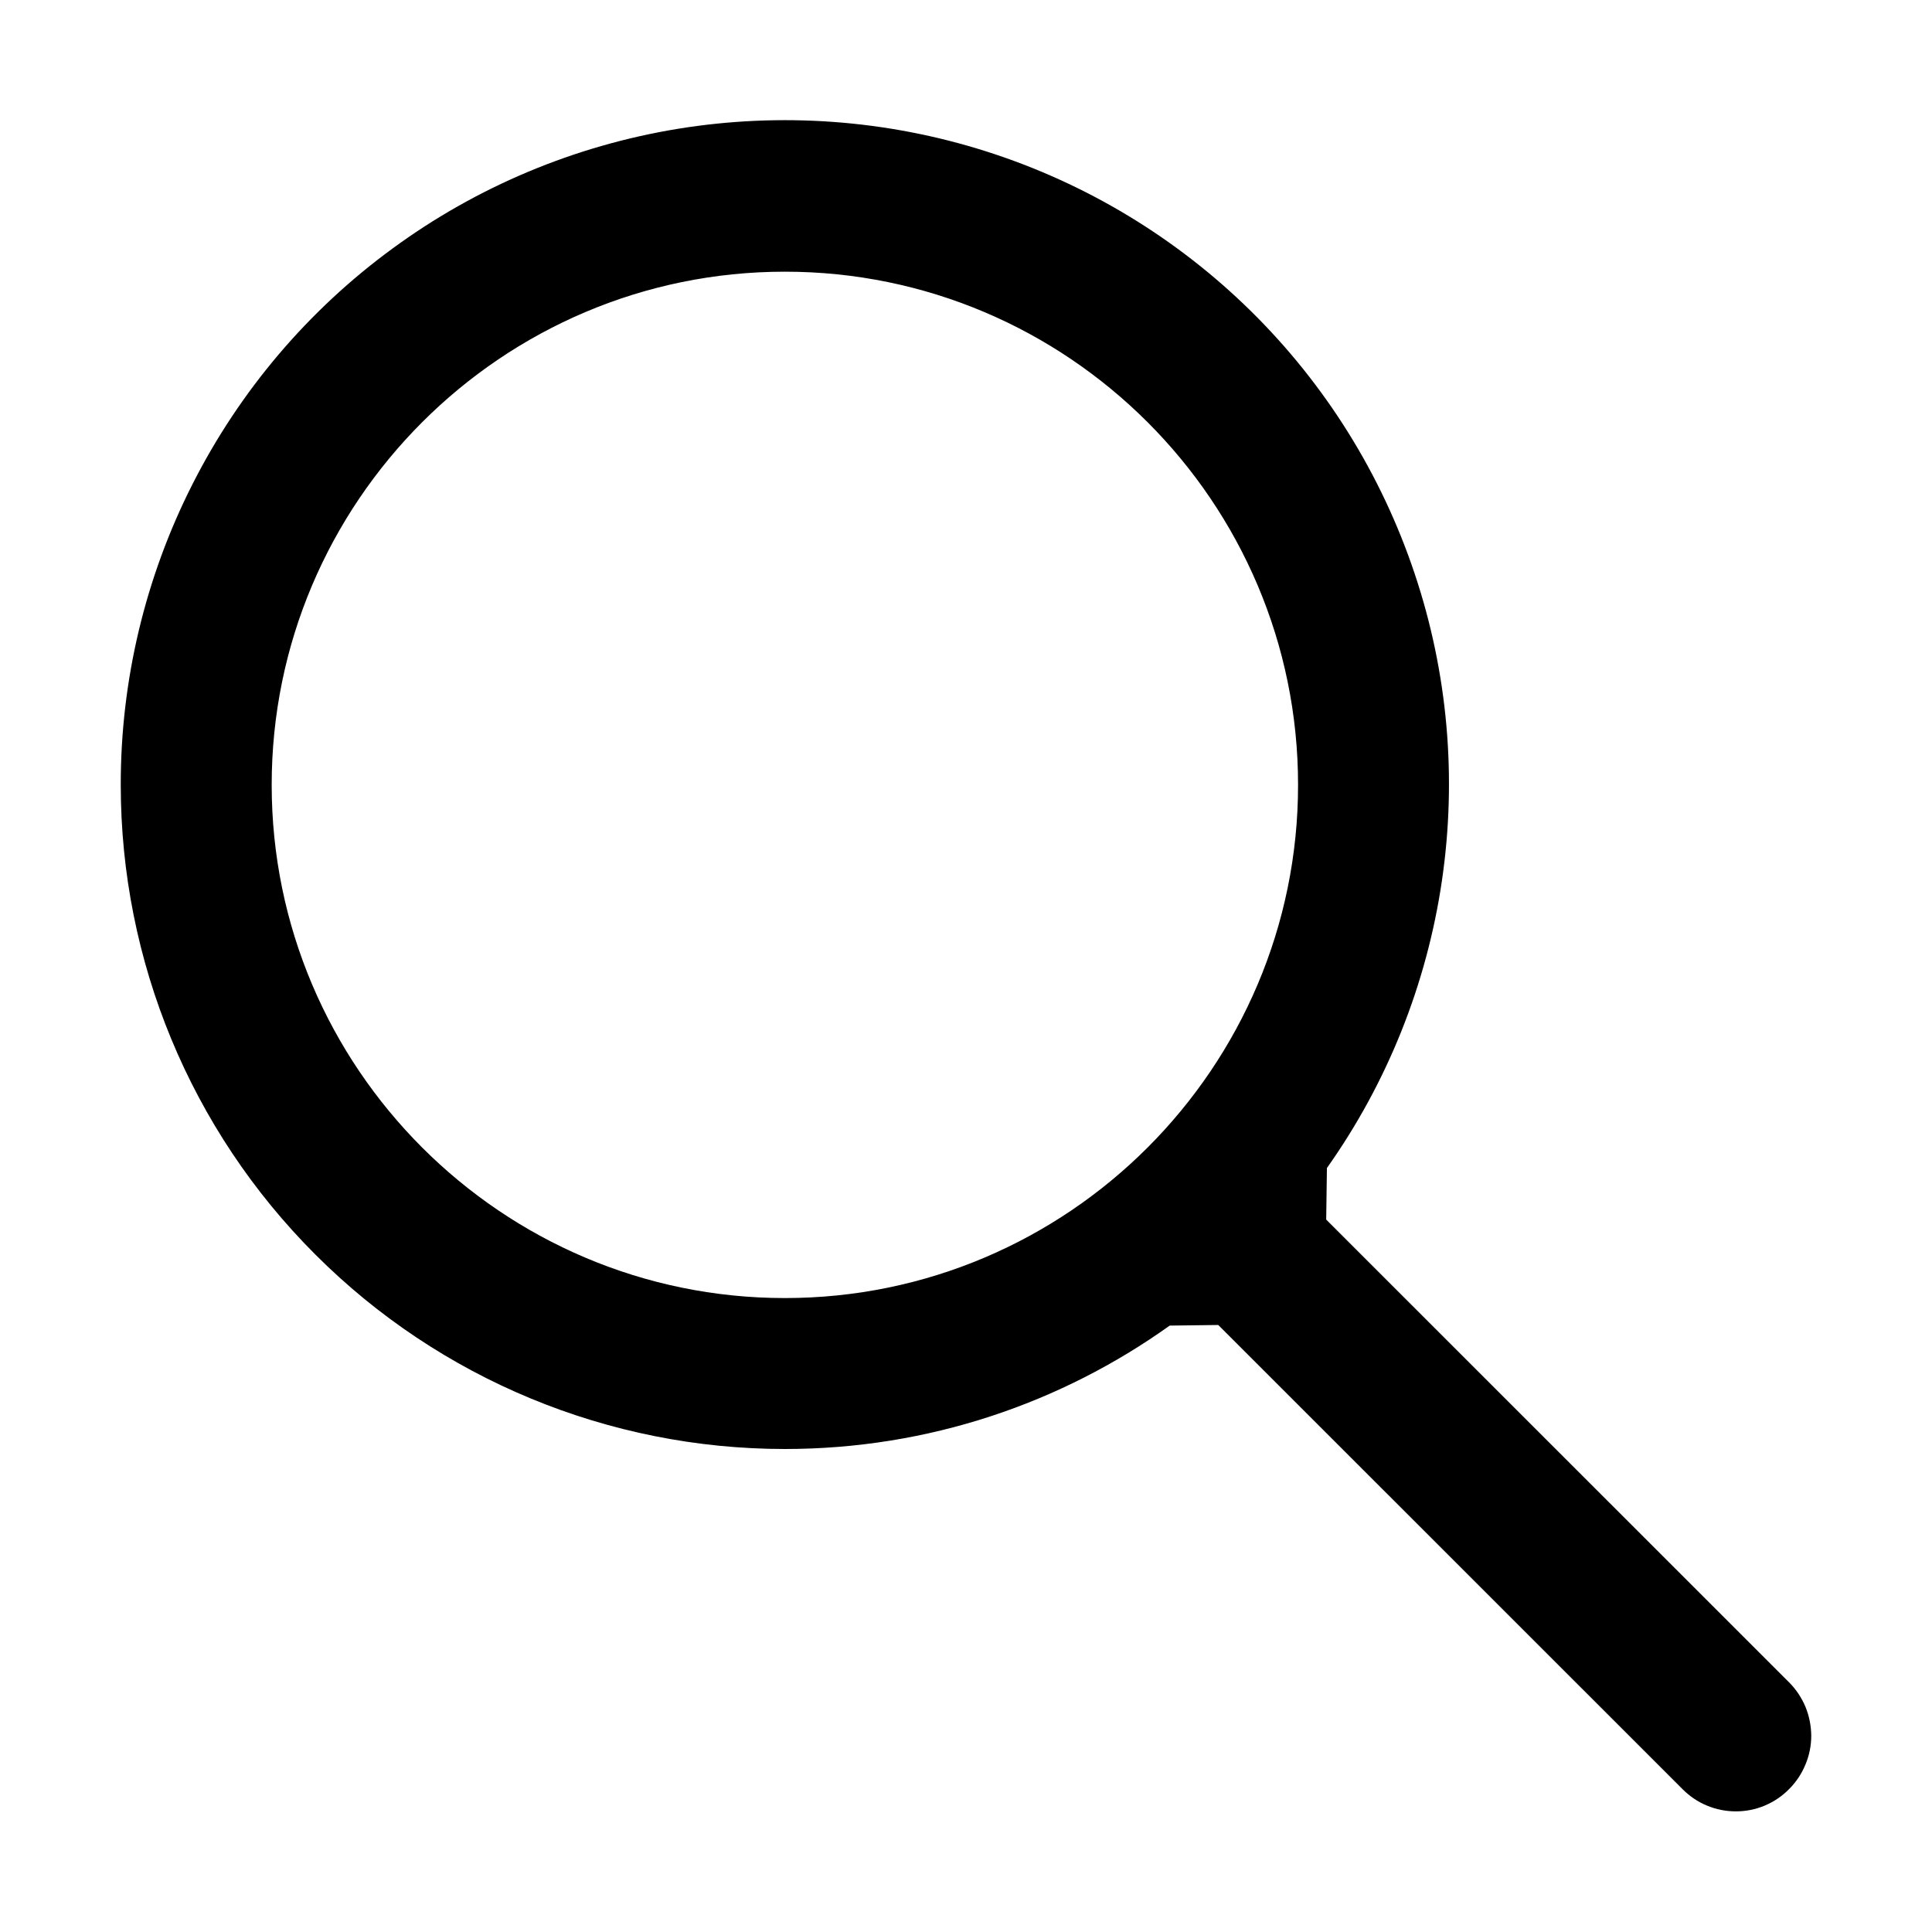
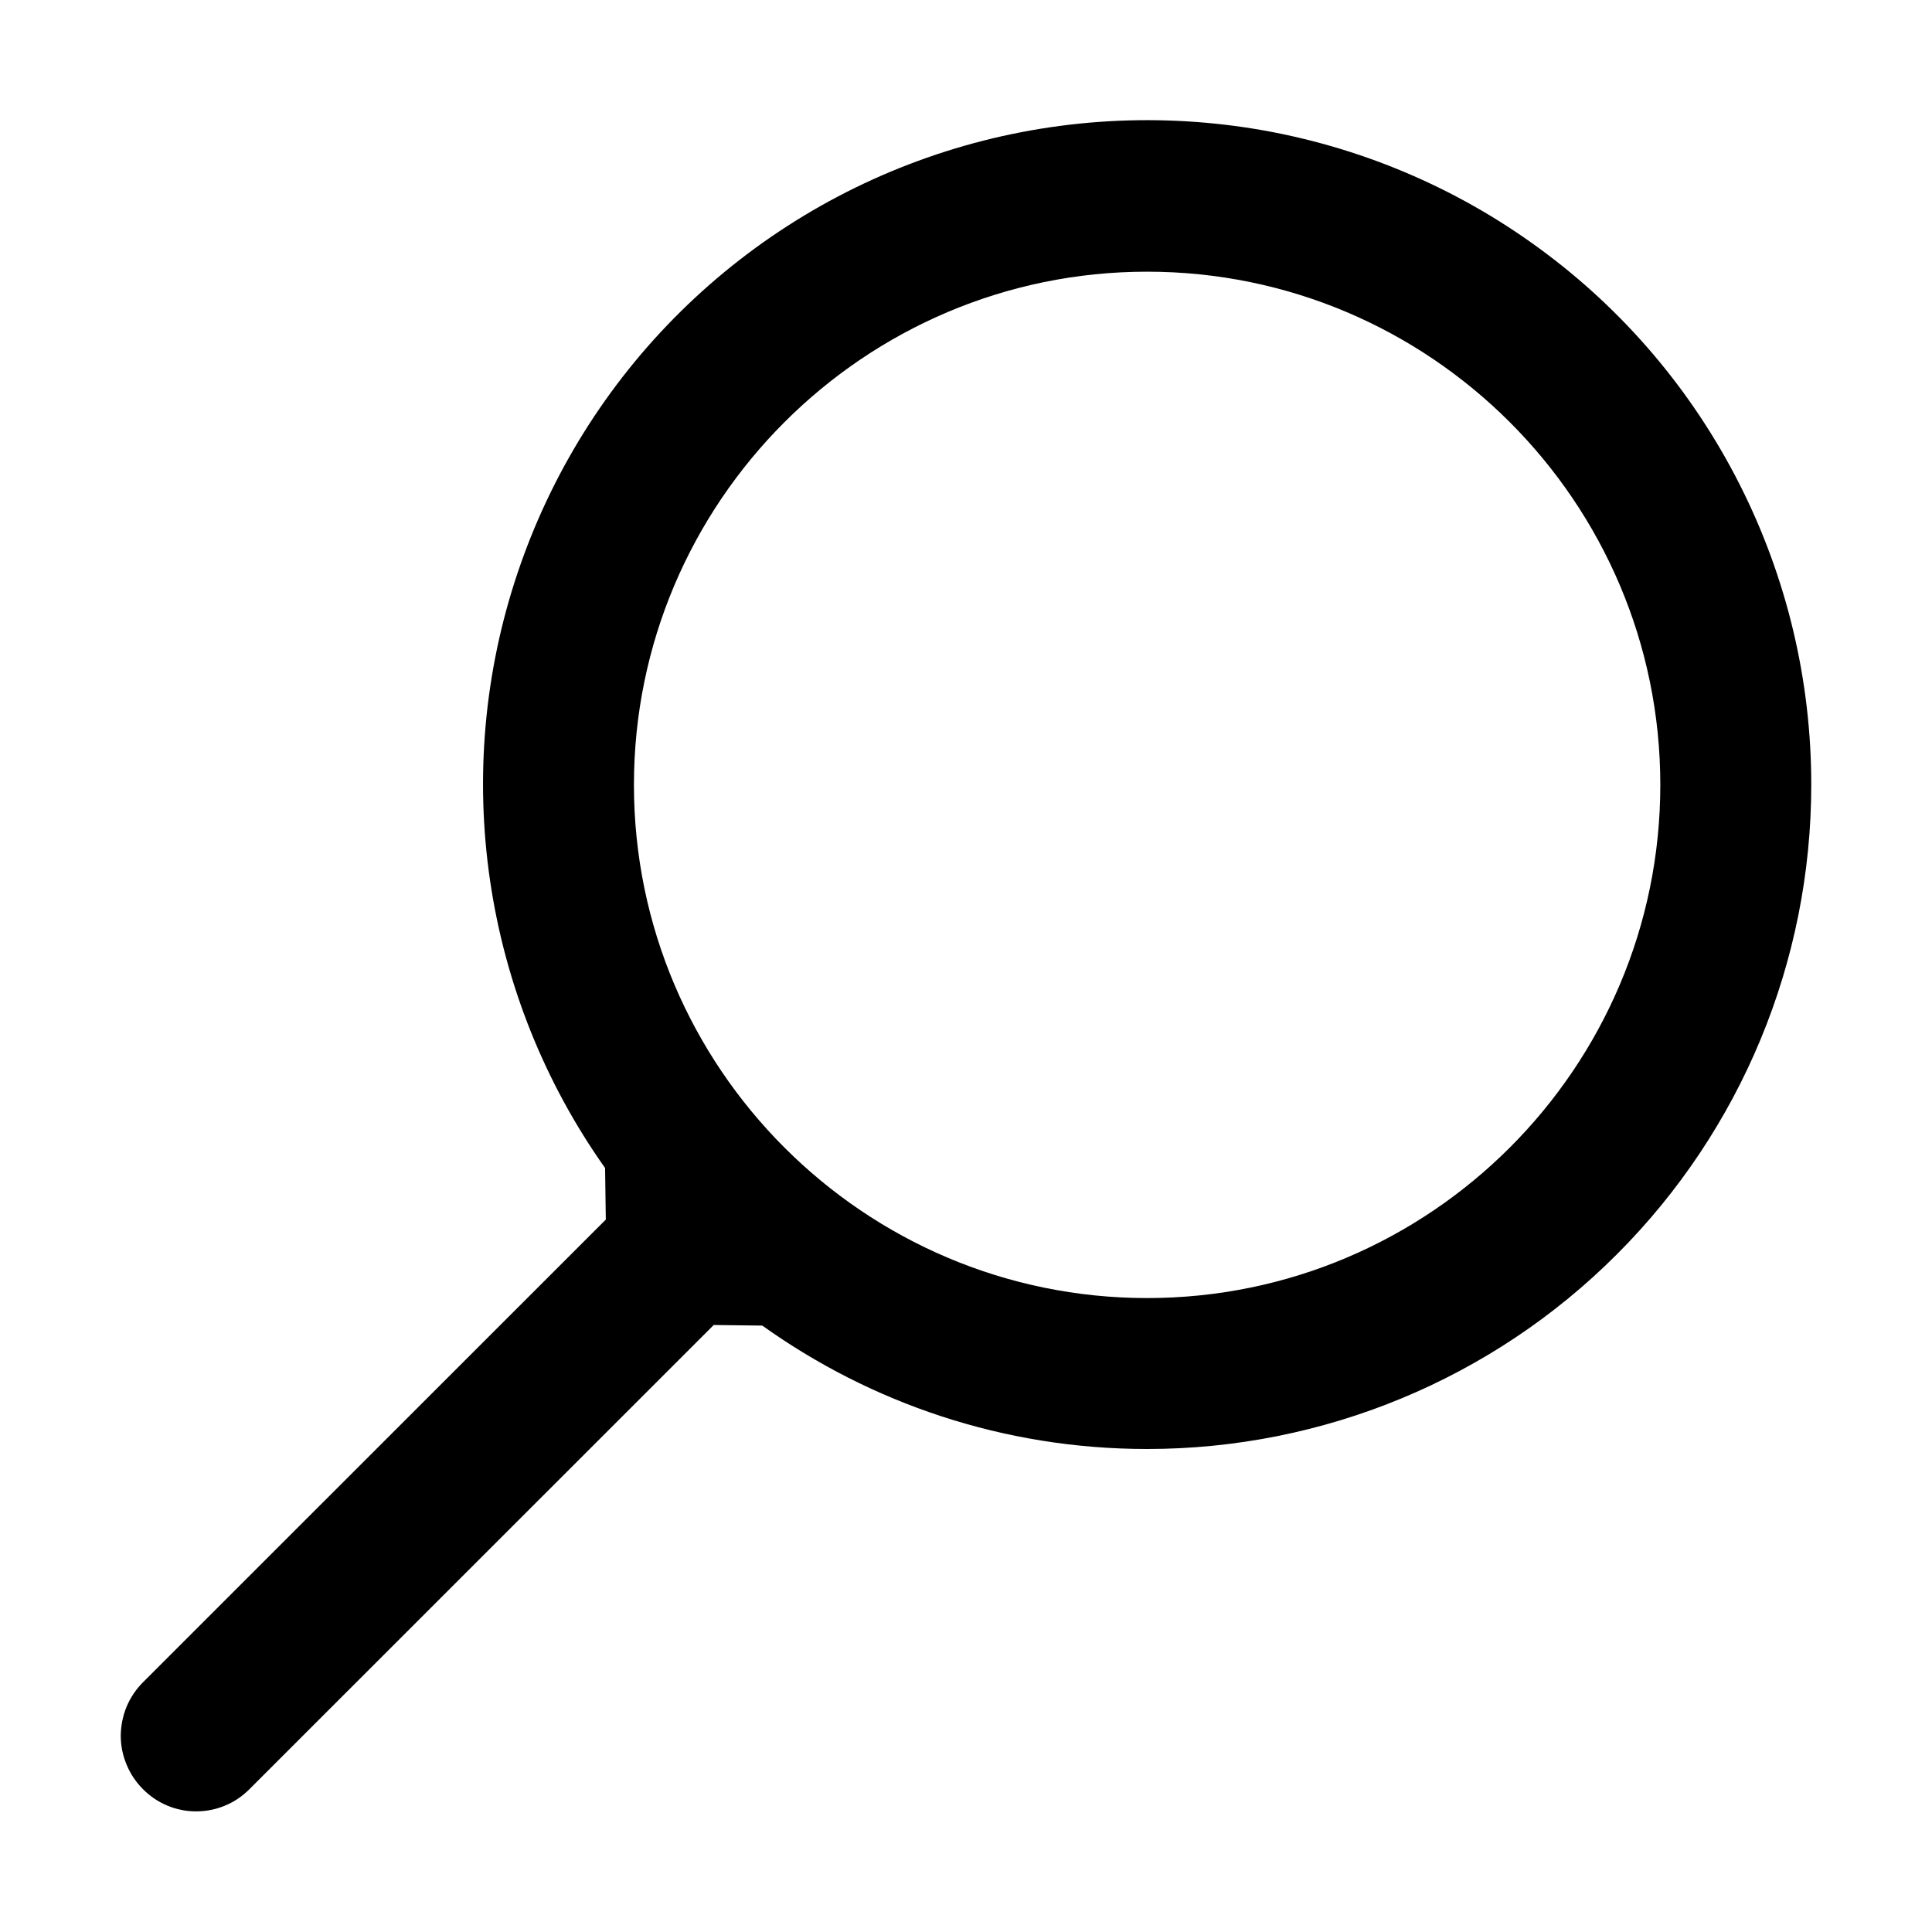
<svg xmlns="http://www.w3.org/2000/svg" width="16" height="16" viewBox="0 0 16 16" fill="none">
-   <path d="M10.089 10.973L13.934 14.817C13.992 14.875 14.06 14.922 14.136 14.953C14.212 14.985 14.294 15.001 14.376 15.001C14.458 15.001 14.539 14.985 14.615 14.953C14.691 14.921 14.759 14.875 14.817 14.816C14.875 14.758 14.921 14.689 14.952 14.613C14.984 14.537 15 14.456 15 14.374C14.999 14.292 14.983 14.21 14.952 14.135C14.92 14.059 14.874 13.99 14.816 13.932L10.983 10.1L10.989 9.673C11.489 8.967 11.815 8.152 11.941 7.296C12.067 6.44 11.99 5.567 11.714 4.746C11.439 3.926 10.975 3.182 10.358 2.575C9.741 1.968 8.99 1.515 8.165 1.253C7.34 0.991 6.466 0.928 5.612 1.067C4.758 1.207 3.949 1.546 3.251 2.058C2.552 2.569 1.985 3.238 1.594 4.01C1.203 4.781 0.999 5.635 1 6.5C1 7.959 1.579 9.358 2.611 10.389C3.642 11.421 5.041 12 6.5 12C7.689 12 8.788 11.62 9.687 10.978L10.089 10.973V10.973ZM6.5 10.75C4.157 10.75 2.25 8.843 2.25 6.5C2.25 4.157 4.157 2.25 6.5 2.25C8.843 2.25 10.75 4.157 10.75 6.5C10.75 8.843 8.843 10.75 6.5 10.75Z" fill="black" />
+   <g transform="translate(16,0) scale(-1,1)">
+     <path d="M10.089 10.973L13.934 14.817C13.992 14.875 14.06 14.922 14.136 14.953C14.212 14.985 14.294 15.001 14.376 15.001C14.458 15.001 14.539 14.985 14.615 14.953C14.691 14.921 14.759 14.875 14.817 14.816C14.875 14.758 14.921 14.689 14.952 14.613C14.984 14.537 15 14.456 15 14.374C14.999 14.292 14.983 14.21 14.952 14.135C14.92 14.059 14.874 13.99 14.816 13.932L10.983 10.1L10.989 9.673C11.489 8.967 11.815 8.152 11.941 7.296C12.067 6.44 11.99 5.567 11.714 4.746C11.439 3.926 10.975 3.182 10.358 2.575C9.741 1.968 8.99 1.515 8.165 1.253C7.34 0.991 6.466 0.928 5.612 1.067C4.758 1.207 3.949 1.546 3.251 2.058C2.552 2.569 1.985 3.238 1.594 4.01C1.203 4.781 0.999 5.635 1 6.5C1 7.959 1.579 9.358 2.611 10.389C3.642 11.421 5.041 12 6.5 12C7.689 12 8.788 11.62 9.687 10.978L10.089 10.973V10.973ZM6.5 10.75C4.157 10.75 2.25 8.843 2.25 6.5C2.25 4.157 4.157 2.25 6.5 2.25C8.843 2.25 10.75 4.157 10.75 6.5C10.75 8.843 8.843 10.75 6.5 10.75Z" fill="black" />
+   </g>
</svg>
